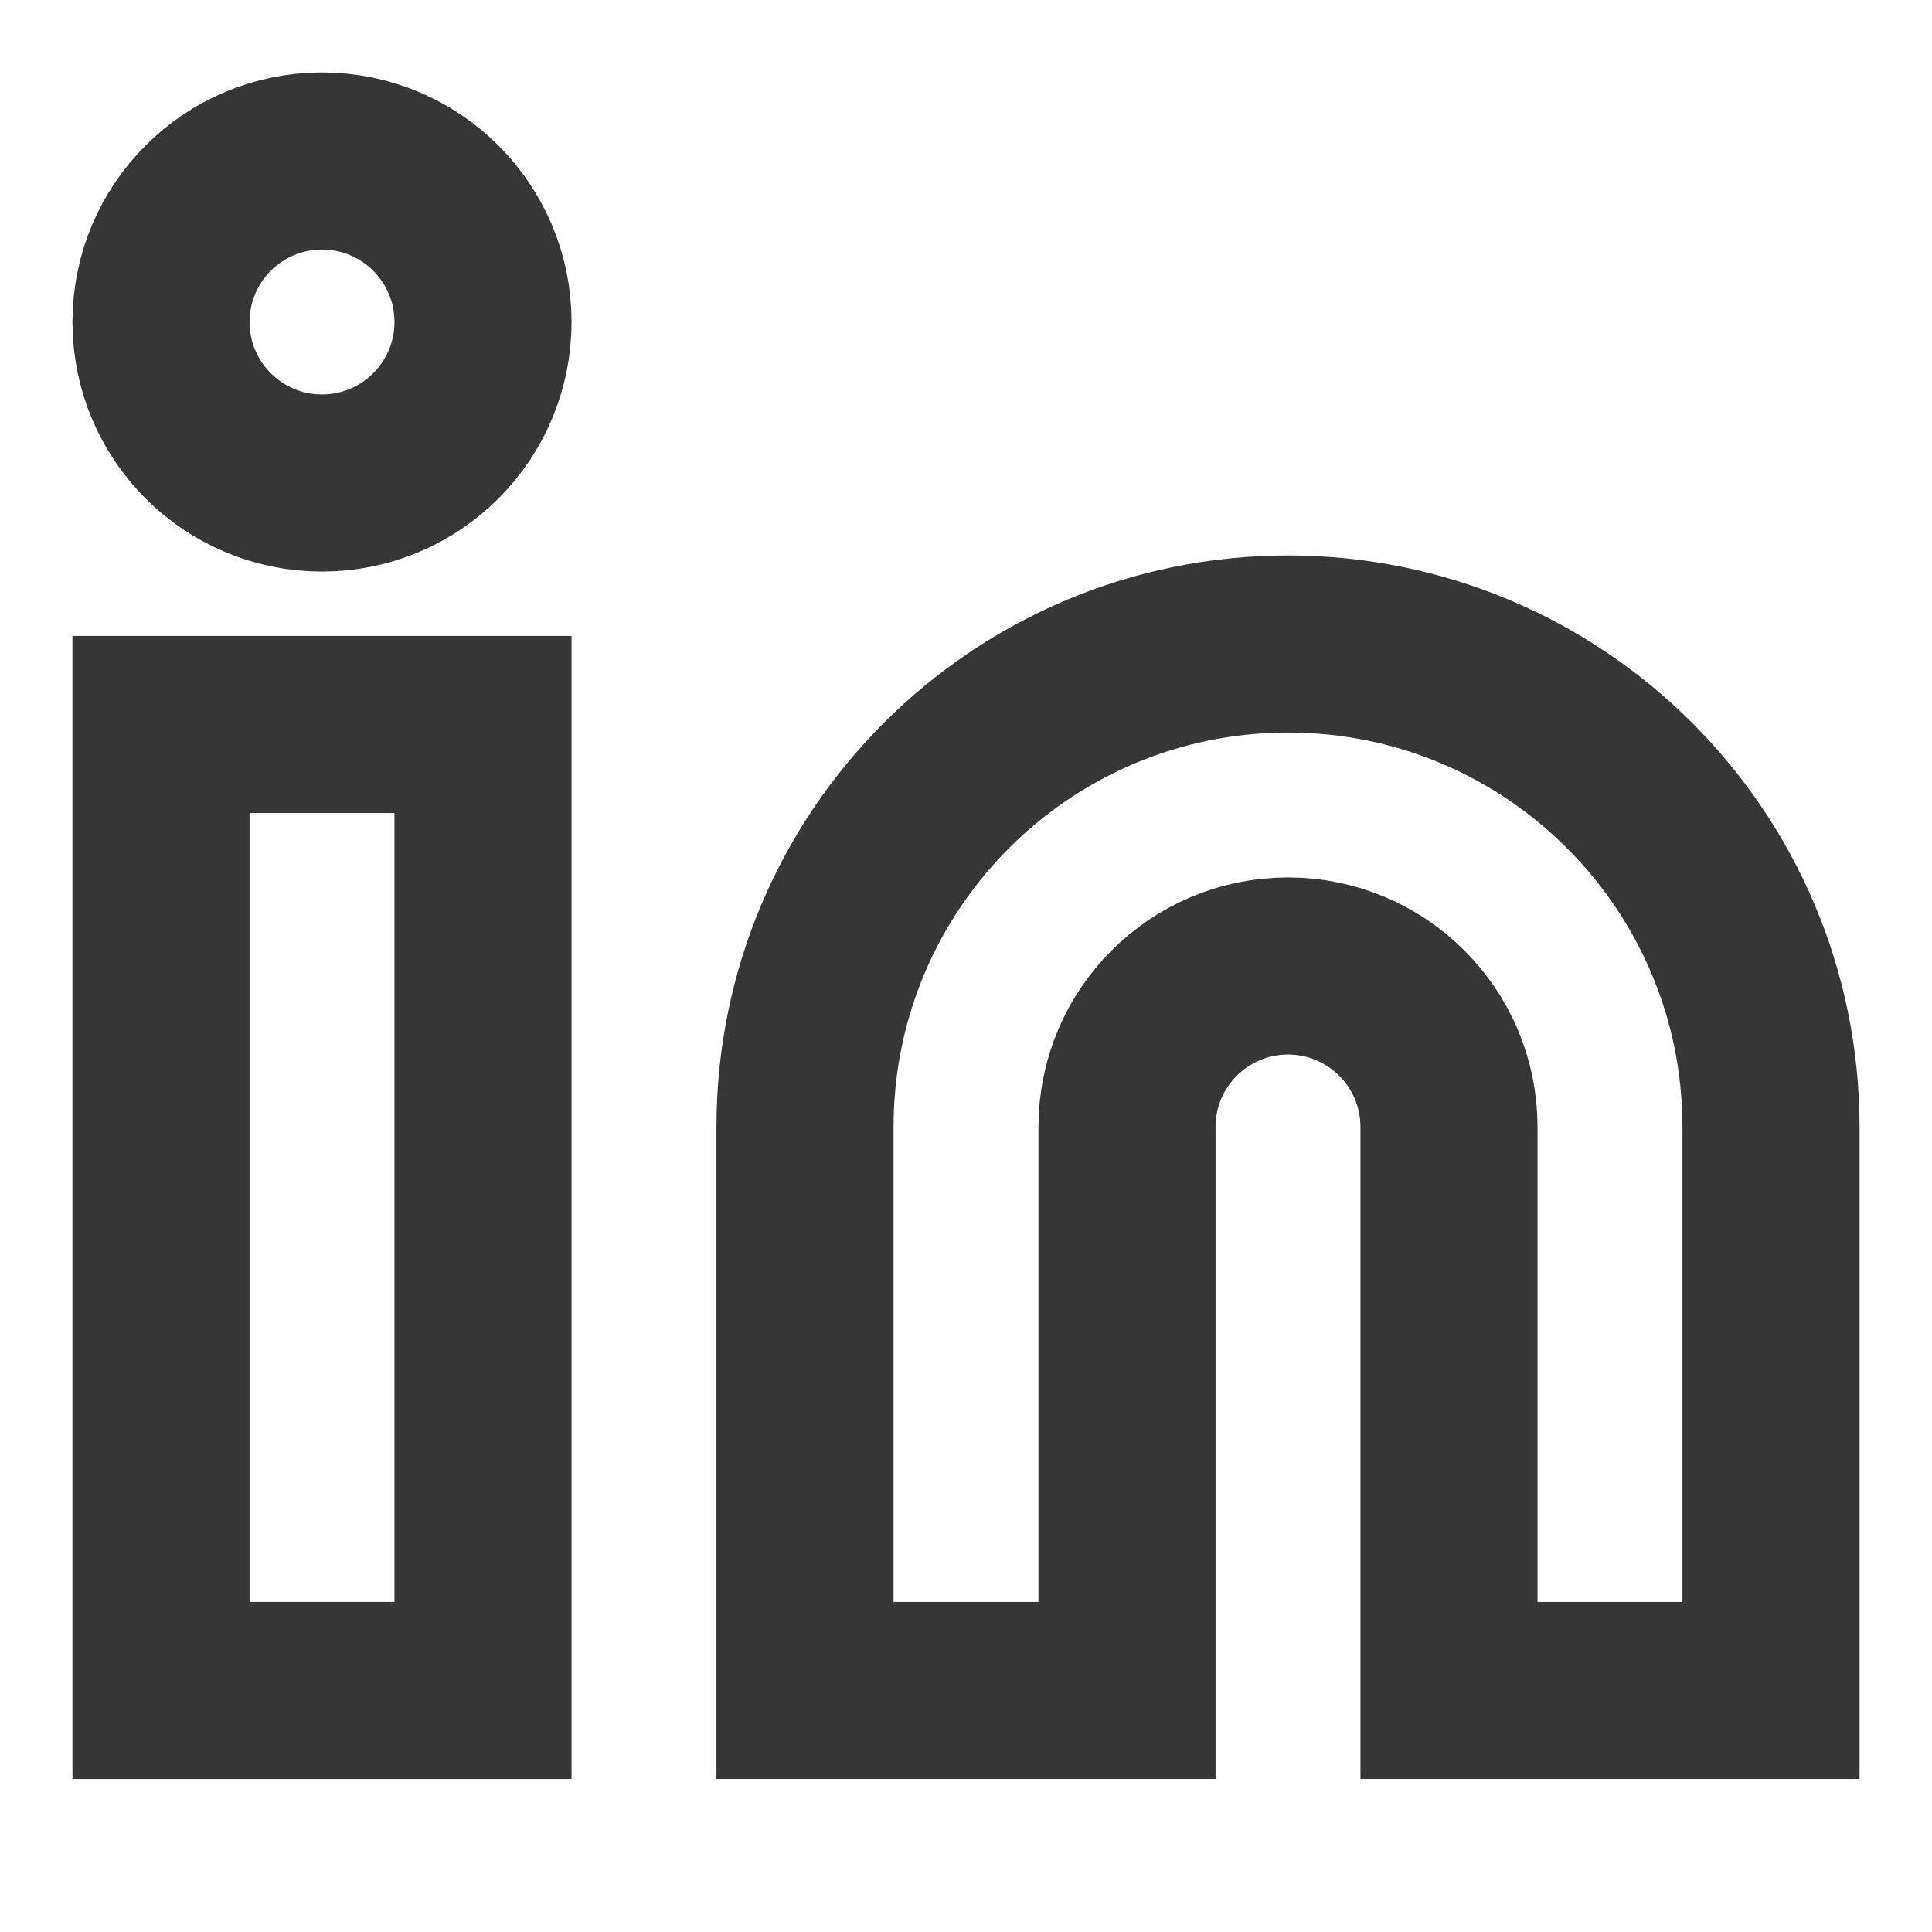
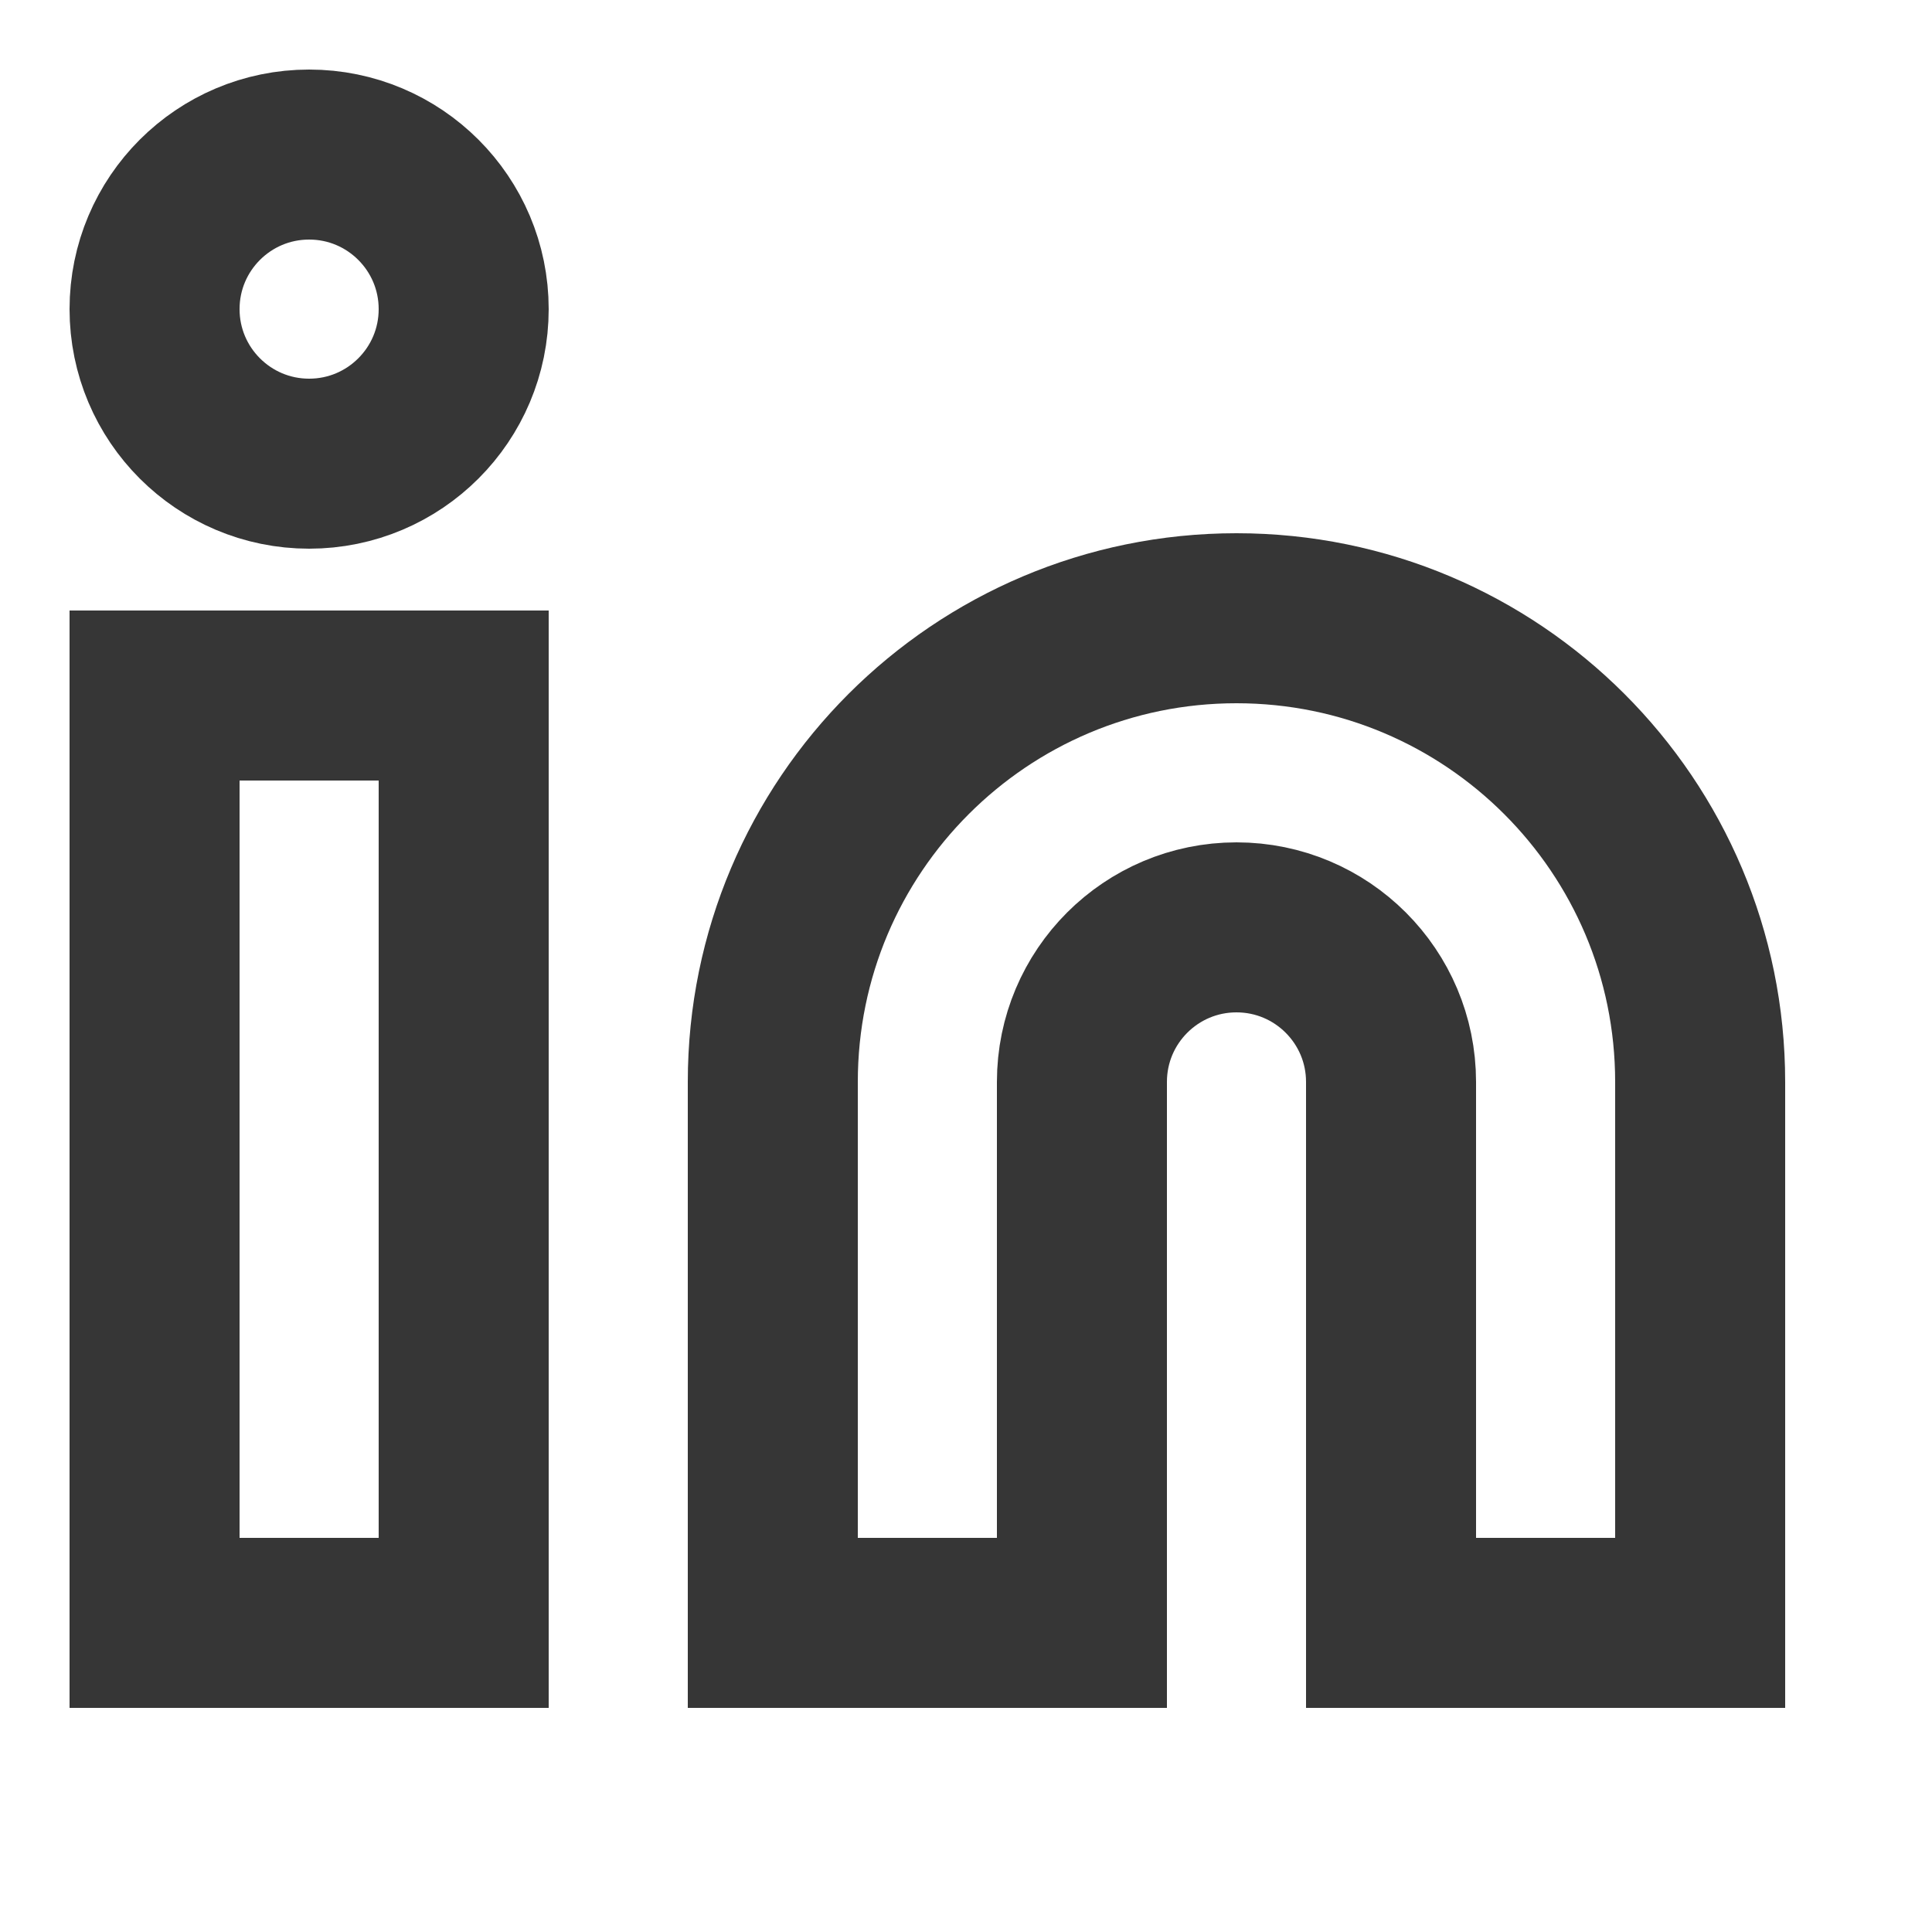
- <svg xmlns="http://www.w3.org/2000/svg" role="img" viewBox="0 0 24 24" fill="none" stroke="#363636" strokeWidth="2" strokeLinecap="round" strokeLinejoin="round" className="feather feather-linkedin">
+ <svg xmlns="http://www.w3.org/2000/svg" role="img" viewBox="0 0 25 25" fill="none" stroke="#363636" strokeWidth="2" strokeLinecap="round" strokeLinejoin="round" className="feather feather-linkedin">
  <path stroke-width="2.2" d="M16 8a6 6 0 0 1 6 6v7h-4v-7a2 2 0 0 0-2-2 2 2 0 0 0-2 2v7h-4v-7a6 6 0 0 1 6-6z" />
  <rect stroke-width="2.2" x="2" y="9" width="4" height="12" />
  <circle stroke-width="2.2" cx="4" cy="4" r="2" />
</svg>
